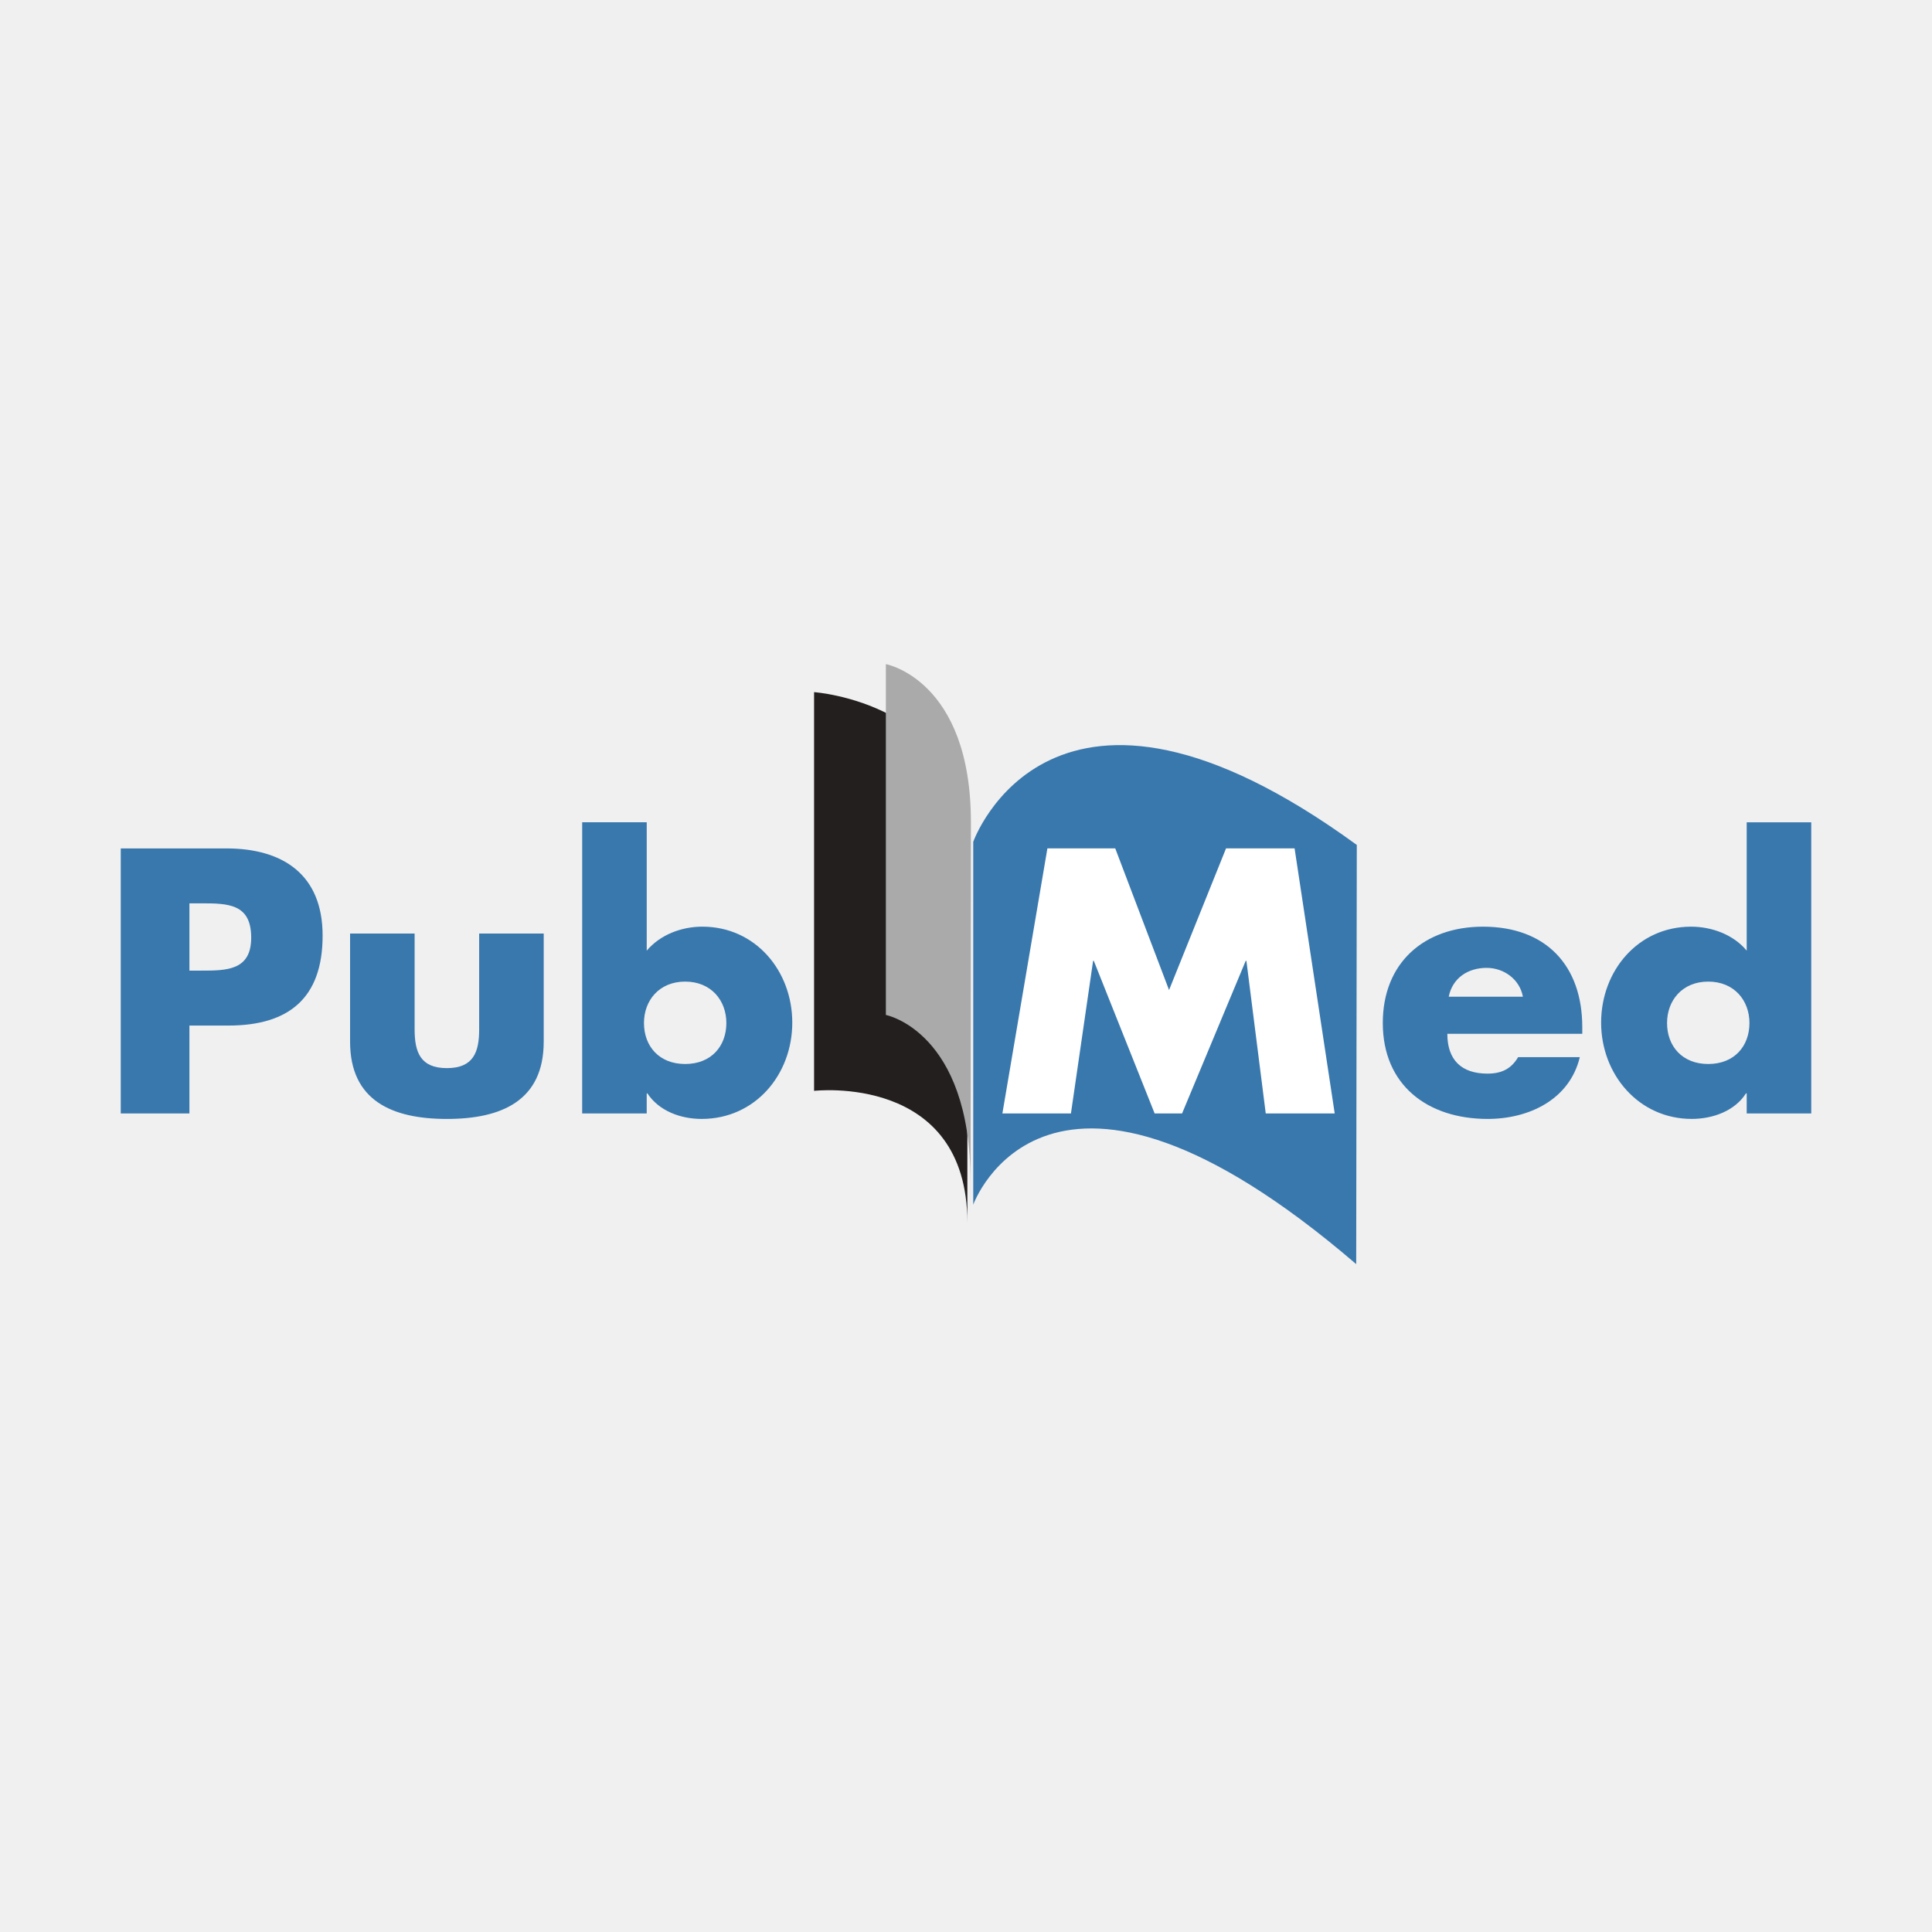
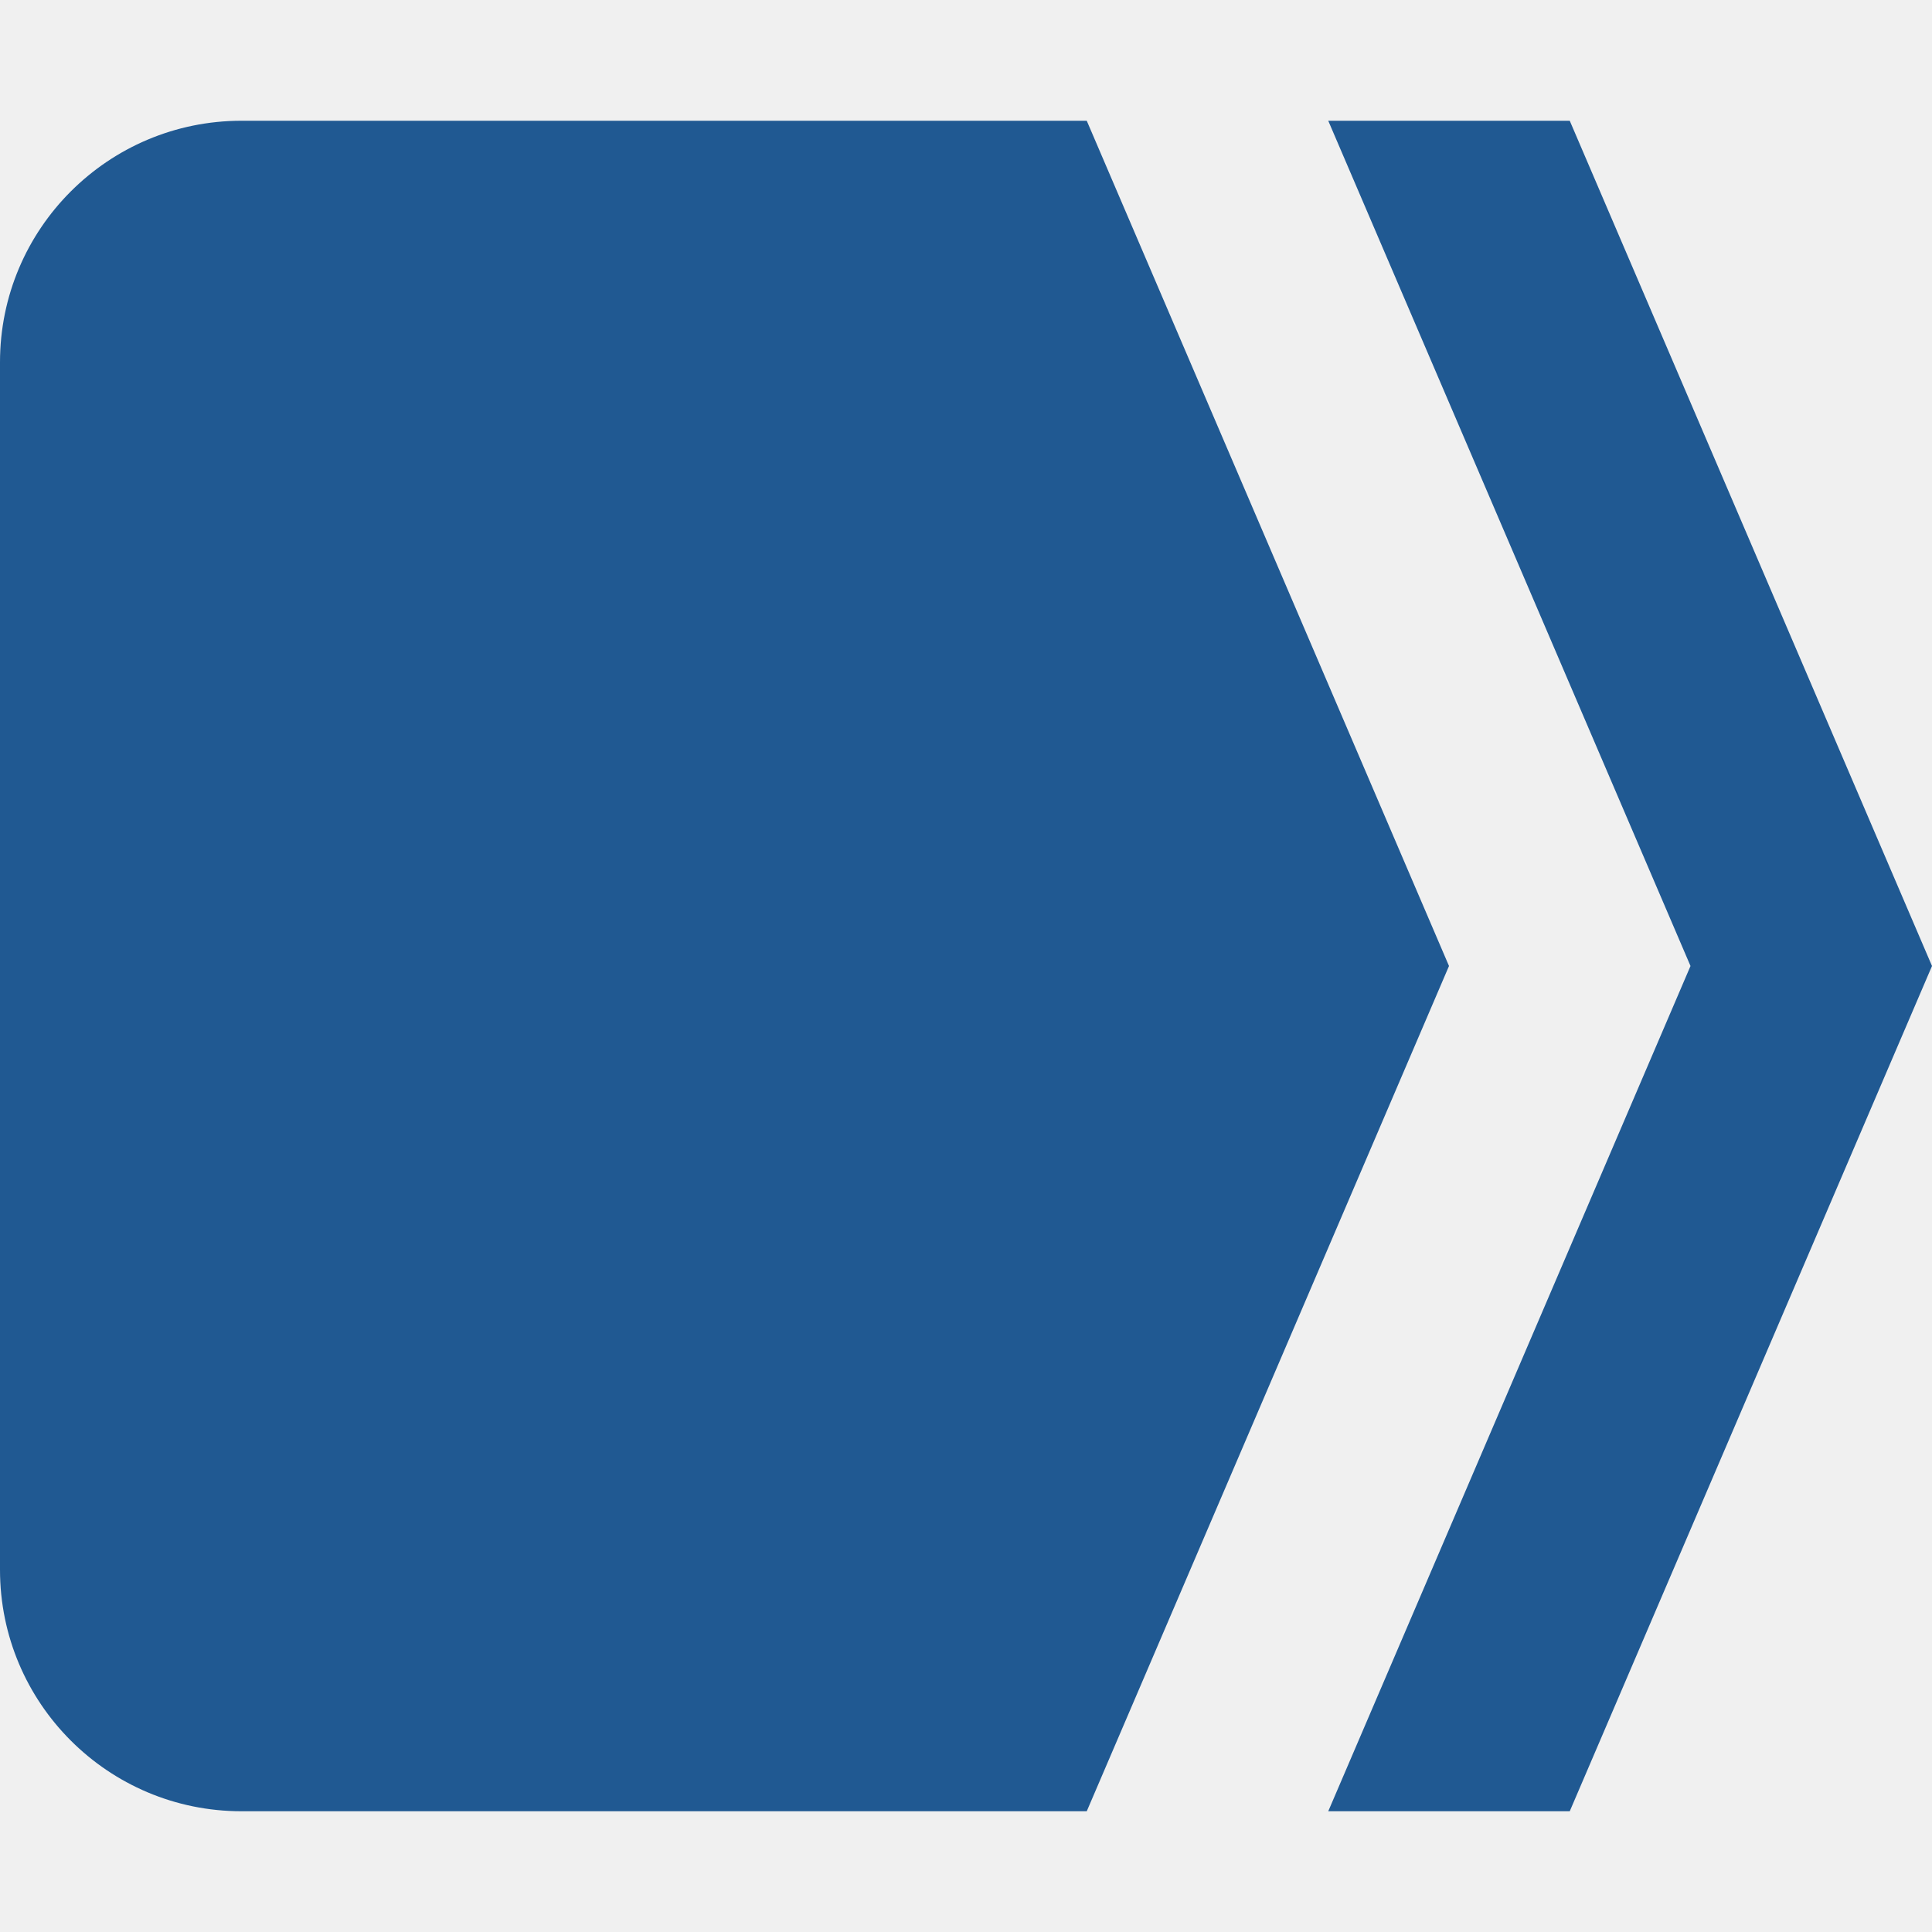
- <svg xmlns="http://www.w3.org/2000/svg" xmlns:xlink="http://www.w3.org/1999/xlink" viewBox="0 0 160 160" version="1.1">
-   <defs>
-     <rect id="path-1" x="0" y="0" width="160" height="160" />
-   </defs>
-   <g id="RAGFlow" stroke="none" stroke-width="1" fill="none" fill-rule="evenodd">
-     <g id="tool-logo" transform="translate(-1448, -81)">
-       <g id="pubmed" transform="translate(1448, 81)">
-         <mask id="mask-2" fill="white">
-           <use xlink:href="#path-1" />
-         </mask>
-         <use id="矩形" fill-opacity="0" fill="#D8D8D8" xlink:href="#path-1" />
-         <g id="Download-PubMed-Logo-in-SVG-Vector-or-PNG-File-Format---Logo-..." mask="url(#mask-2)" fill-rule="nonzero">
-           <g transform="translate(10, 55)">
-             <path d="M57.418,2.32 L57.418,35.34 C57.418,35.34 70.113,33.863 70.113,46.263 L70.113,15.013 C70.113,3.205 57.418,2.32 57.418,2.32" id="路径" fill="#231F1F" />
-             <path d="M63.364,0 L63.364,29.054 C63.364,29.054 70.372,30.406 70.372,42.805 C70.372,55.205 70.407,19.738 70.407,13.095 C70.408,1.287 63.364,0 63.364,0" id="路径" fill="#AAAAAA" />
-             <path d="M70.599,14.718 L70.599,44.767 C70.599,44.767 76.694,27.696 102.315,49.689 C102.315,41.719 102.364,21.618 102.364,14.974 C77.039,-3.477 70.599,14.718 70.599,14.718 M0,37.21 L5.686,37.21 L5.686,29.932 L8.925,29.932 C13.916,29.932 16.718,27.662 16.718,22.483 C16.718,17.448 13.455,15.262 8.737,15.262 L0,15.262 L0,37.21 Z M5.686,19.81 L6.657,19.81 C8.891,19.81 10.803,19.841 10.803,22.657 C10.803,25.382 8.745,25.382 6.657,25.382 L5.686,25.382 L5.686,19.81 Z M18.992,22.312 L18.992,31.264 C18.992,36.159 22.486,37.666 27.009,37.666 C31.532,37.666 35.028,36.16 35.028,31.264 L35.028,22.312 L29.683,22.312 L29.683,30.244 C29.683,32.125 29.212,33.457 27.009,33.457 C24.806,33.457 24.337,32.125 24.337,30.244 L24.337,22.312 L18.992,22.312 Z M38.213,37.21 L43.558,37.21 L43.558,35.55 L43.616,35.55 C44.573,37.008 46.368,37.665 48.107,37.665 C52.54,37.665 55.613,33.997 55.613,29.689 C55.613,25.408 52.569,21.742 48.165,21.742 C46.456,21.742 44.689,22.394 43.559,23.728 L43.559,13.098 L38.214,13.098 L38.213,37.21 Z M46.742,26.292 C48.9,26.292 50.154,27.859 50.154,29.72 C50.154,31.639 48.901,33.116 46.742,33.116 C44.585,33.116 43.331,31.639 43.331,29.72 C43.331,27.859 44.584,26.292 46.742,26.292 Z" id="形状" fill="#3978AD" />
-             <polygon id="路径" fill="#FFFFFF" points="80.526 24.573 80.584 24.573 85.622 37.21 87.894 37.21 93.164 24.573 93.222 24.573 94.824 37.21 100.535 37.21 97.212 15.261 91.535 15.261 86.816 26.991 82.36 15.261 76.741 15.261 73.014 37.21 78.691 37.21">
-                         </polygon>
-             <path d="M109.976,27.543 C110.295,25.98 111.577,25.155 113.119,25.155 C114.545,25.155 115.855,26.098 116.12,27.543 L109.976,27.543 Z M121.037,30.06 C121.037,24.953 118.023,21.743 112.818,21.743 C107.935,21.743 104.517,24.741 104.517,29.718 C104.517,34.87 108.229,37.665 113.202,37.665 C116.623,37.665 119.986,36.066 120.834,32.547 L115.726,32.547 C115.143,33.535 114.327,33.913 113.19,33.913 C111.001,33.913 109.862,32.754 109.862,30.613 L121.037,30.613 L121.037,30.06 Z M134.654,37.21 L140,37.21 L140,13.099 L134.654,13.099 L134.654,23.729 C133.552,22.395 131.755,21.743 130.046,21.743 C125.642,21.743 122.598,25.41 122.598,29.689 C122.598,33.967 125.7,37.664 130.104,37.664 C131.841,37.664 133.668,37.006 134.593,35.549 L134.654,35.549 L134.654,37.21 Z M131.47,26.292 C133.627,26.292 134.882,27.859 134.882,29.72 C134.882,31.639 133.629,33.116 131.47,33.116 C129.314,33.116 128.058,31.639 128.058,29.72 C128.058,27.859 129.312,26.292 131.47,26.292 Z" id="形状" fill="#3978AD" />
-           </g>
-         </g>
-       </g>
-     </g>
-   </g>
+ <svg xmlns="http://www.w3.org/2000/svg" t="1721281989464" class="icon" viewBox="0 0 1024 1024" version="1.1" p-id="4310" width="200" height="200">
+   <path d="M128 64h448l192 448-192 448H128a128 128 0 0 1-128-128V192a128 128 0 0 1 128-128z" fill="#205992" p-id="4311" />
+   <path d="M704 64h128l192 448-192 448h-128l192-448z" fill="#205992" p-id="4312" />
</svg>
